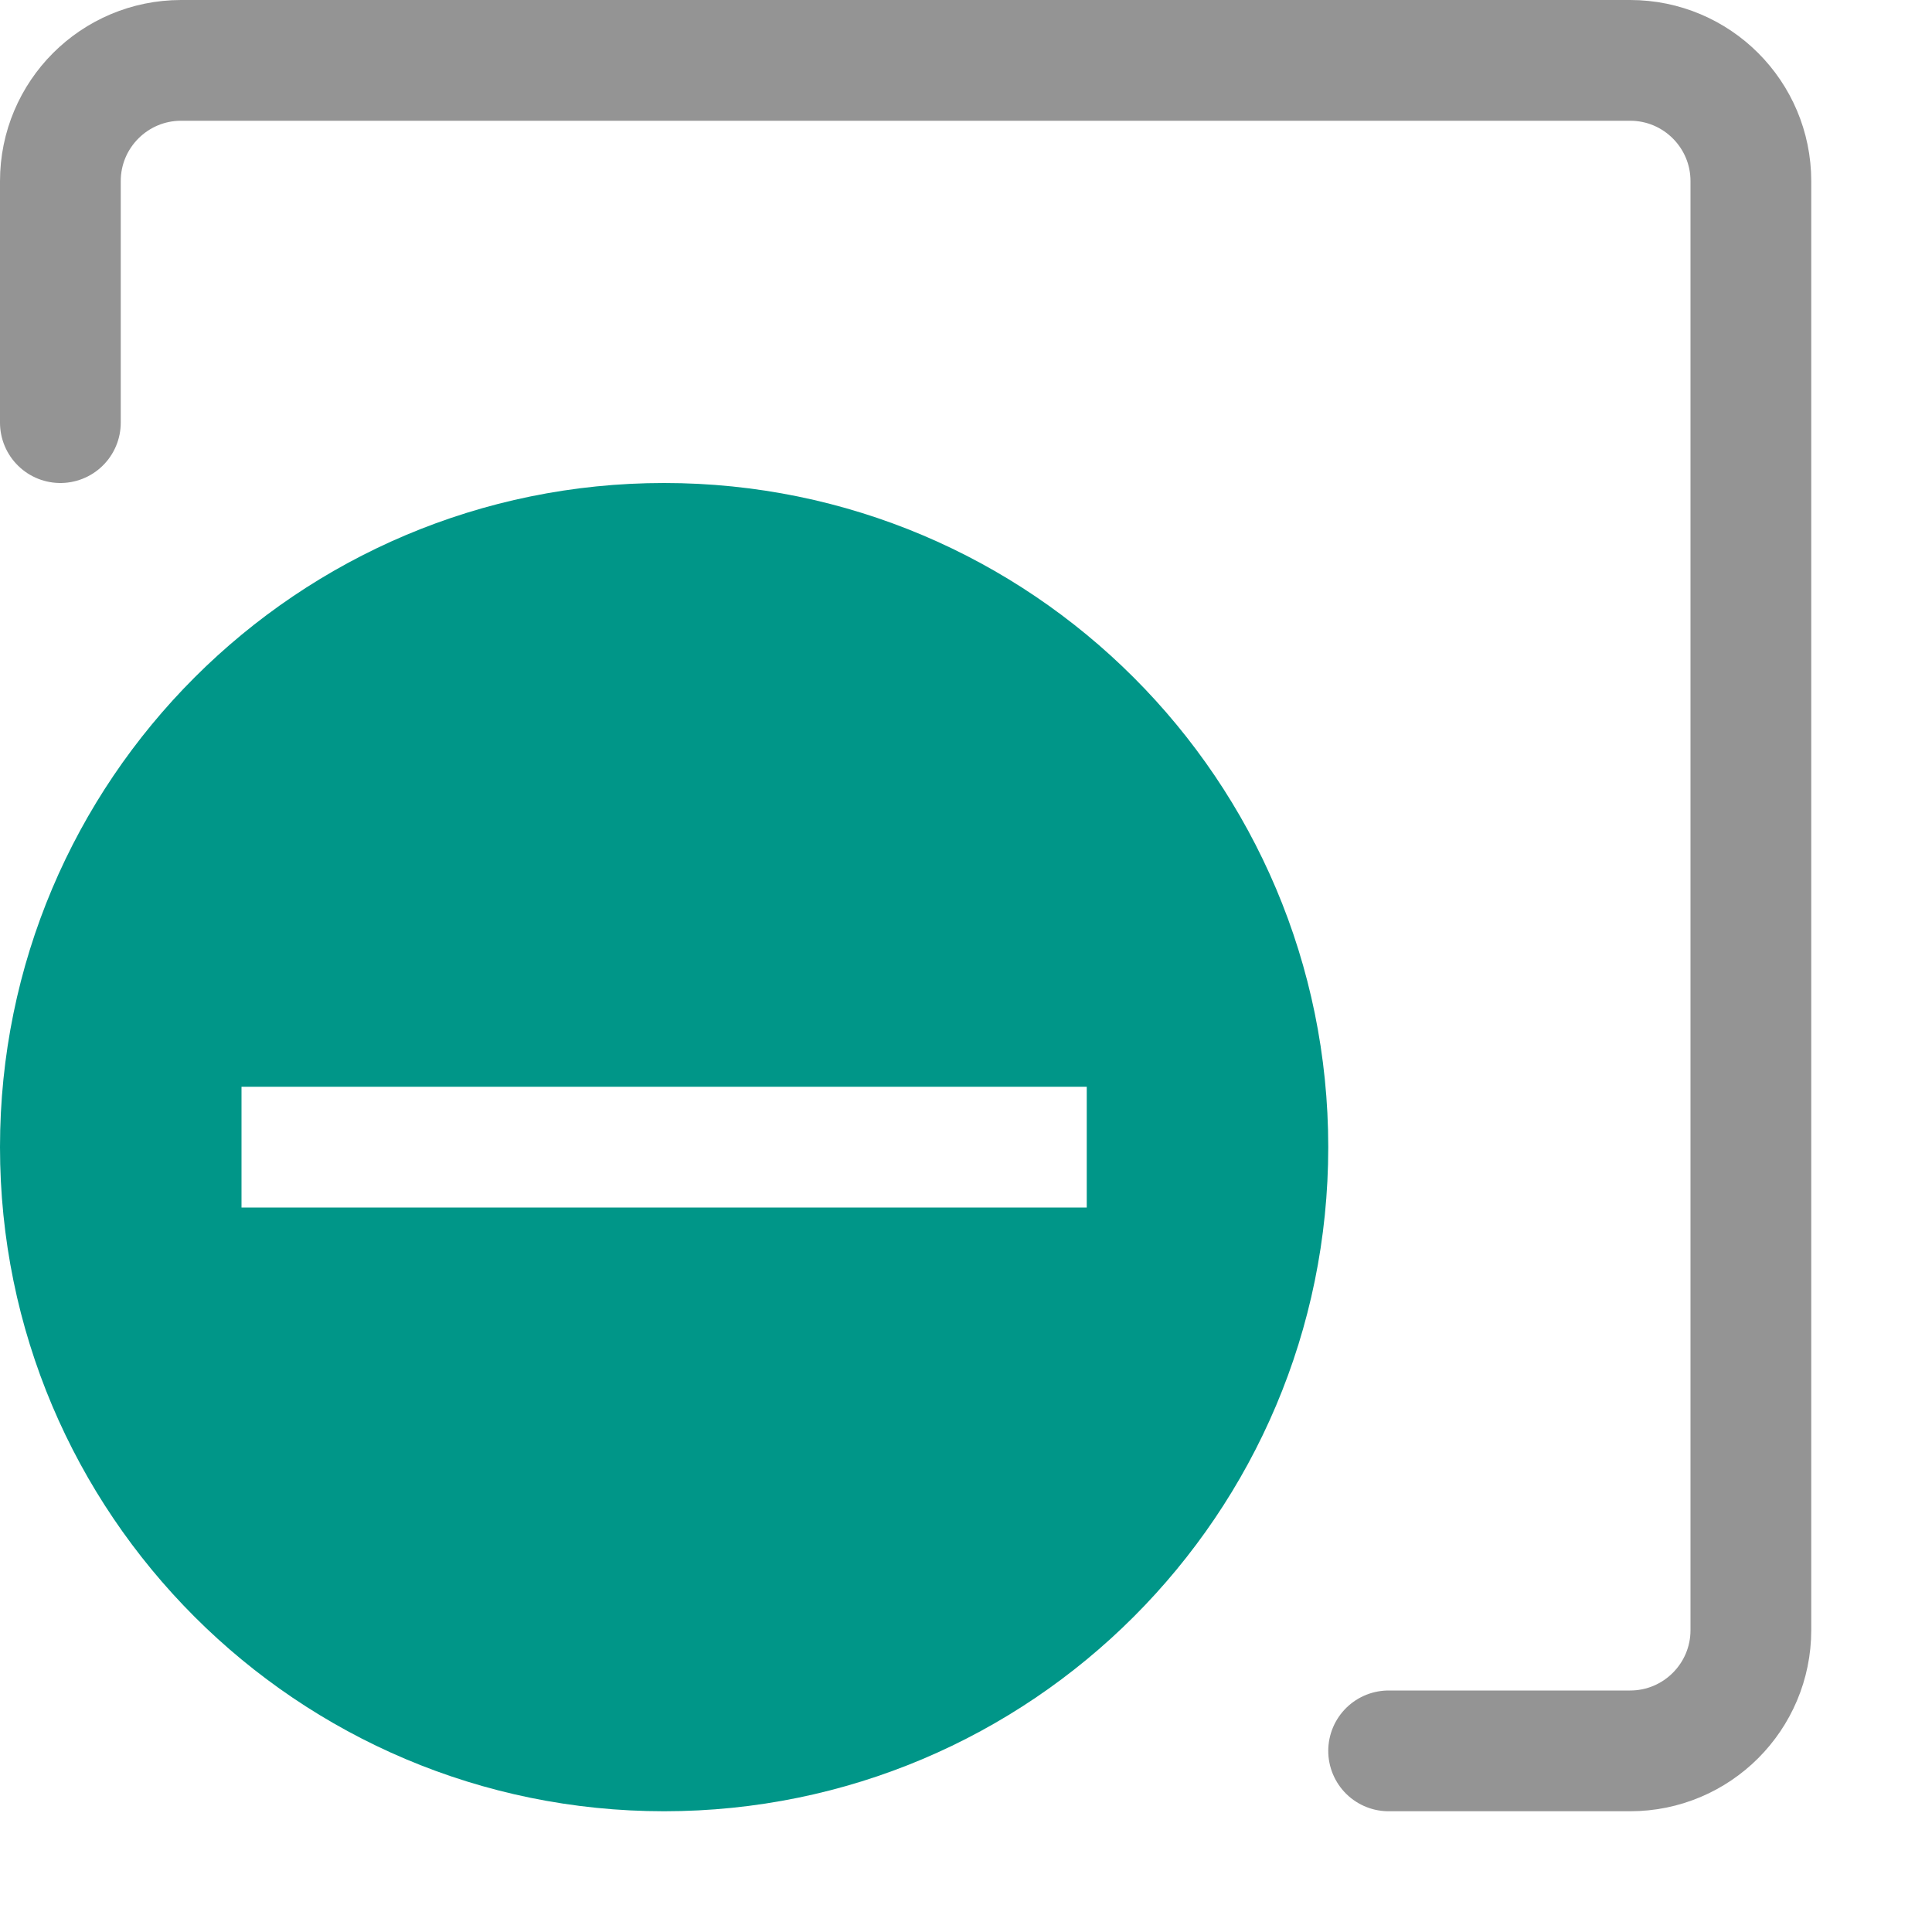
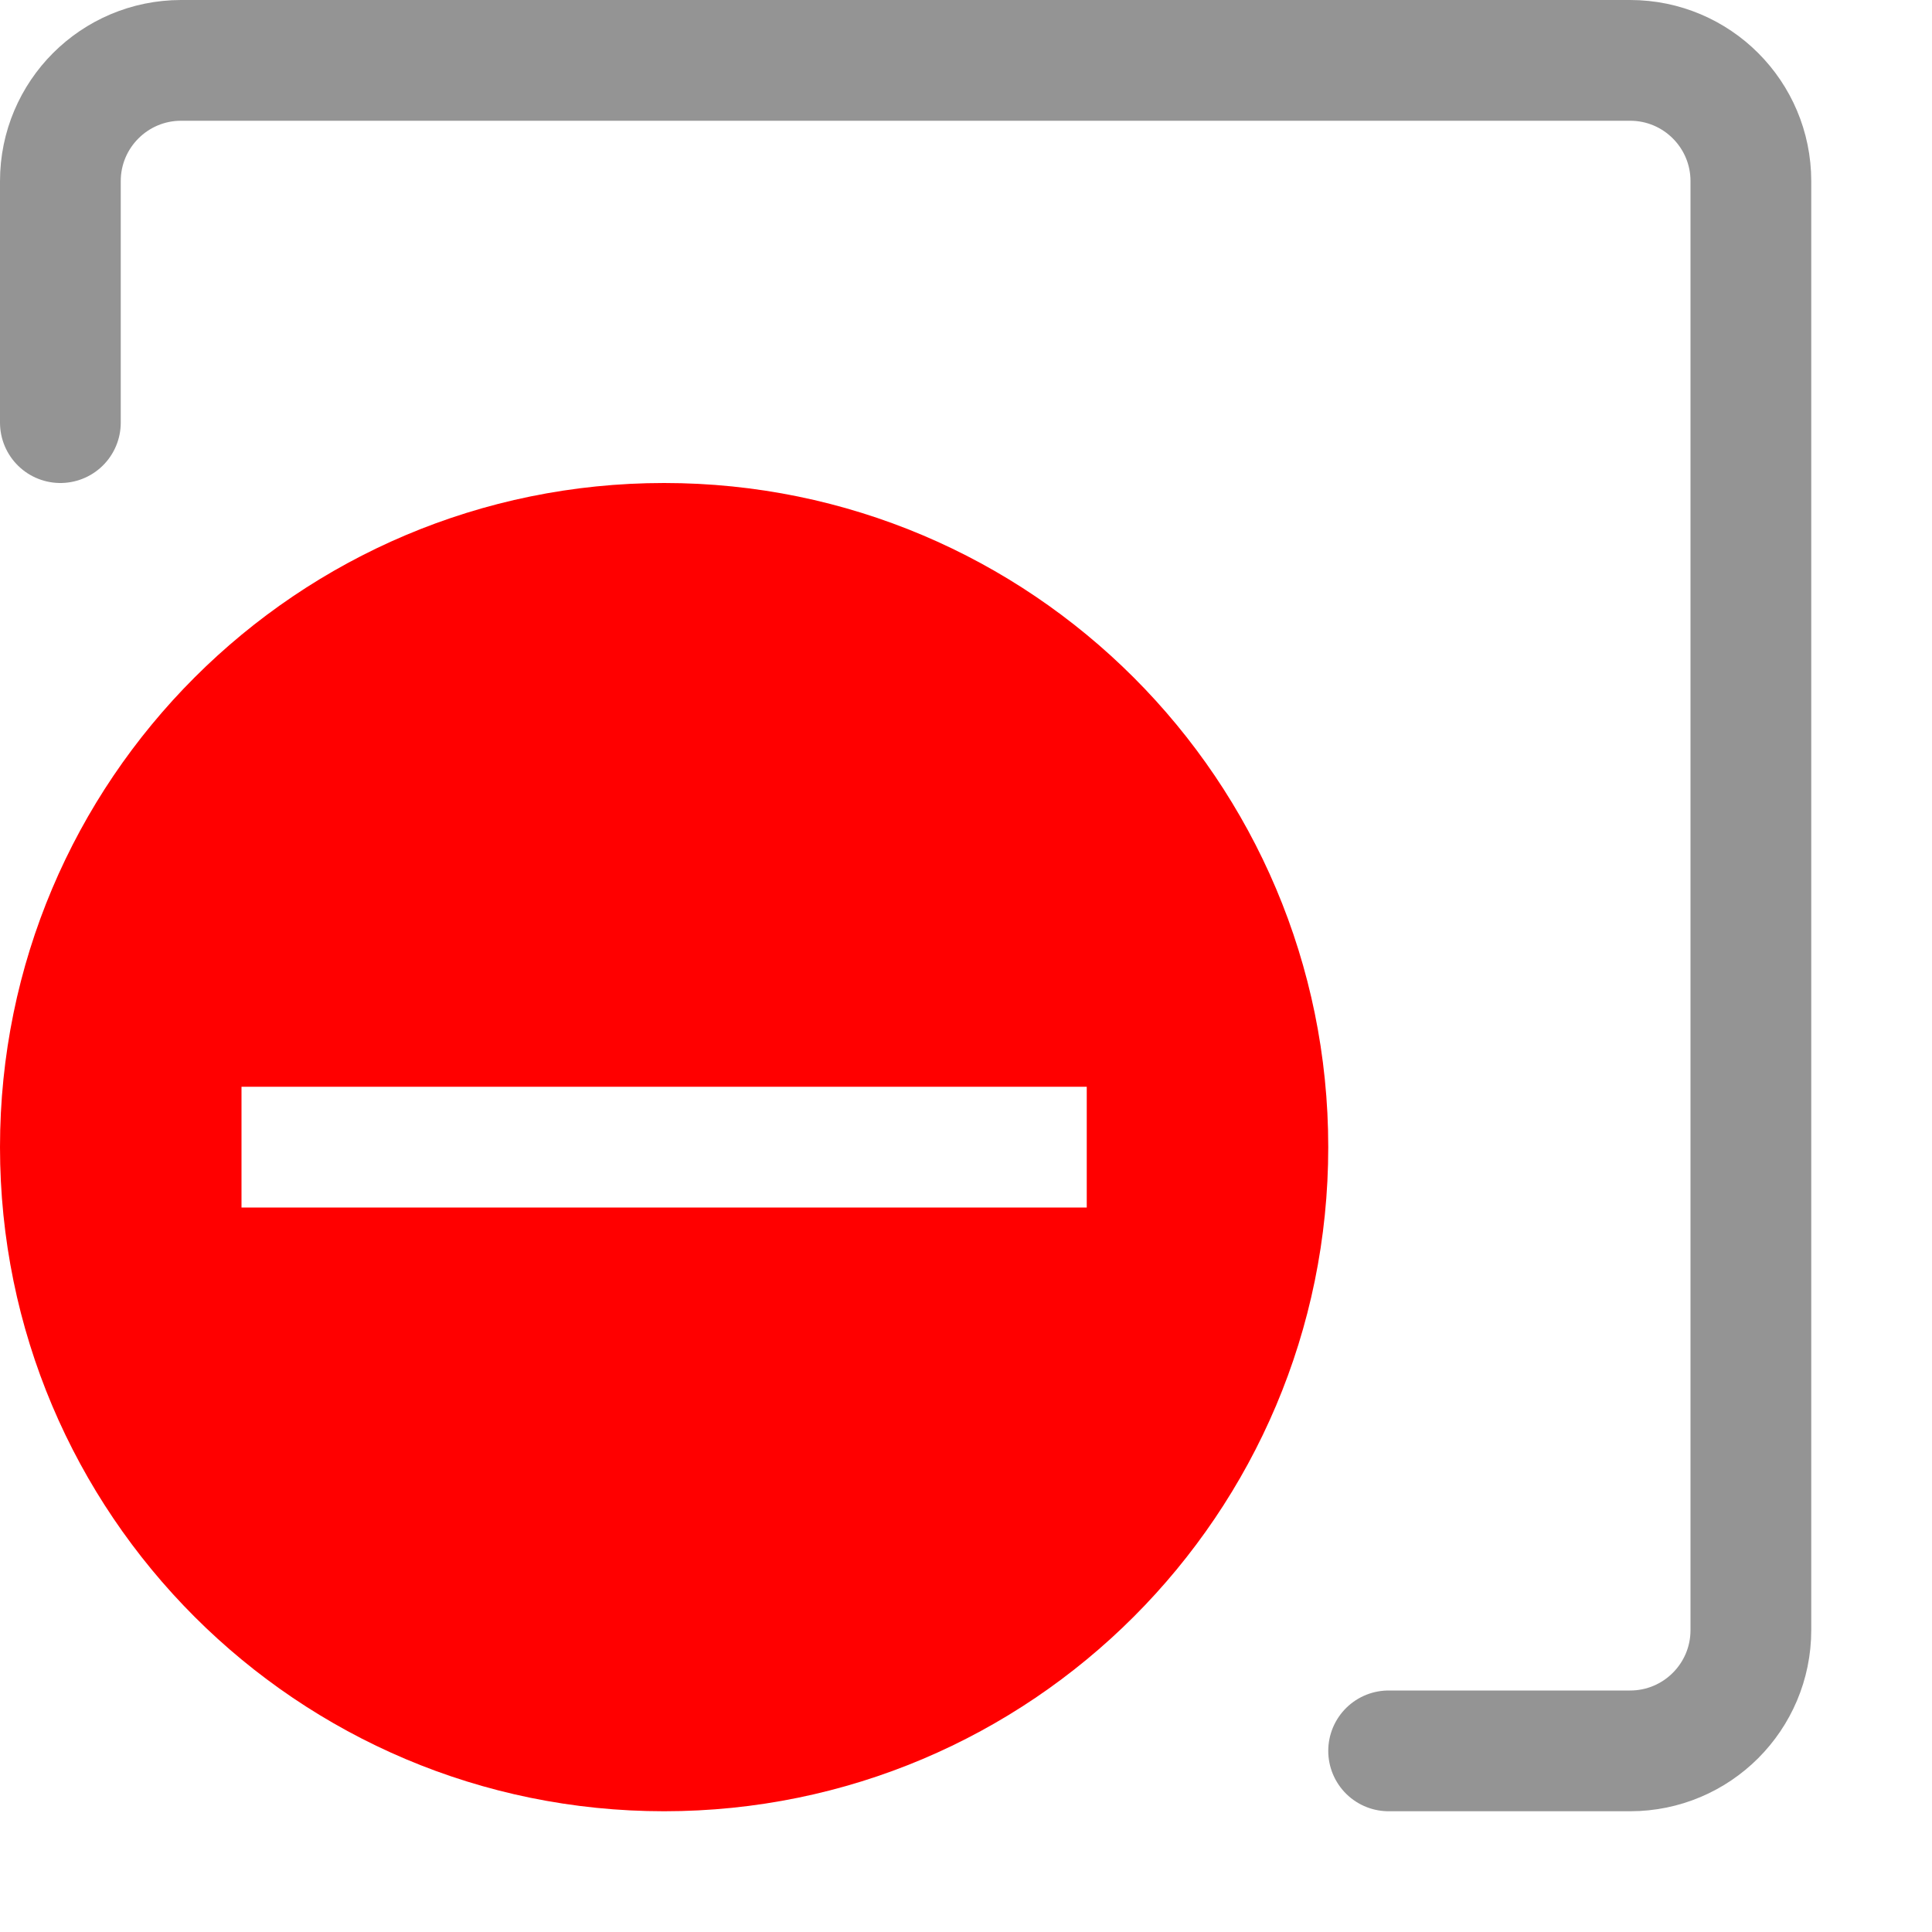
<svg xmlns="http://www.w3.org/2000/svg" width="16" height="16" viewBox="0 0 16 16">
  <path d="M.5,3.5v-2a1,1,0,0,1,1-1h12a1,1,0,0,1,1,1v12a1,1,0,0,1-1,1h-2" style="fill:none;stroke:#949494;stroke-linecap:round;stroke-linejoin:round" />
-   <path d="M5.5,4h0A5.5,5.5,0,0,0,0,9.5H0A5.5,5.5,0,0,0,5.5,15h0A5.5,5.5,0,0,0,11,9.5h0A5.5,5.5,0,0,0,5.5,4ZM9,10H2V9H9Z" style="fill:#009688" />
+   <path d="M5.5,4h0A5.5,5.5,0,0,0,0,9.5H0A5.5,5.5,0,0,0,5.5,15h0A5.5,5.5,0,0,0,11,9.5h0A5.5,5.5,0,0,0,5.5,4ZM9,10H2V9H9Z" style="fill:#FF0000" />
</svg>
